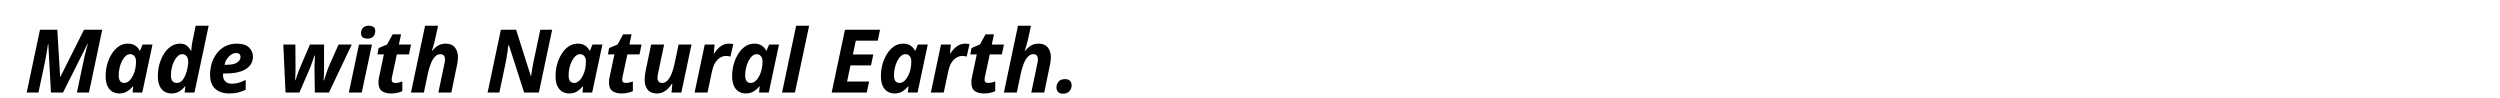
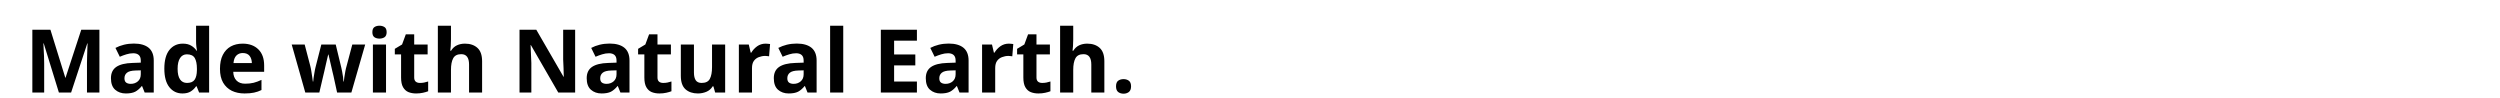
<svg xmlns="http://www.w3.org/2000/svg" viewBox="0 0 512 20" width="512px" height="20px">
-   <text font-family="'BIZ UDPGothic'" fill="#000" font-size="18" font-weight="700" font-style="italic" dominant-baseline="middle" x="5" y="63%">
+   <text font-family="'BIZ UDPGothic'" fill="#000" font-size="18" font-weight="700" dominant-baseline="middle" x="5" y="63%">
		 Made with Natural Earth.
	</text>
</svg>
